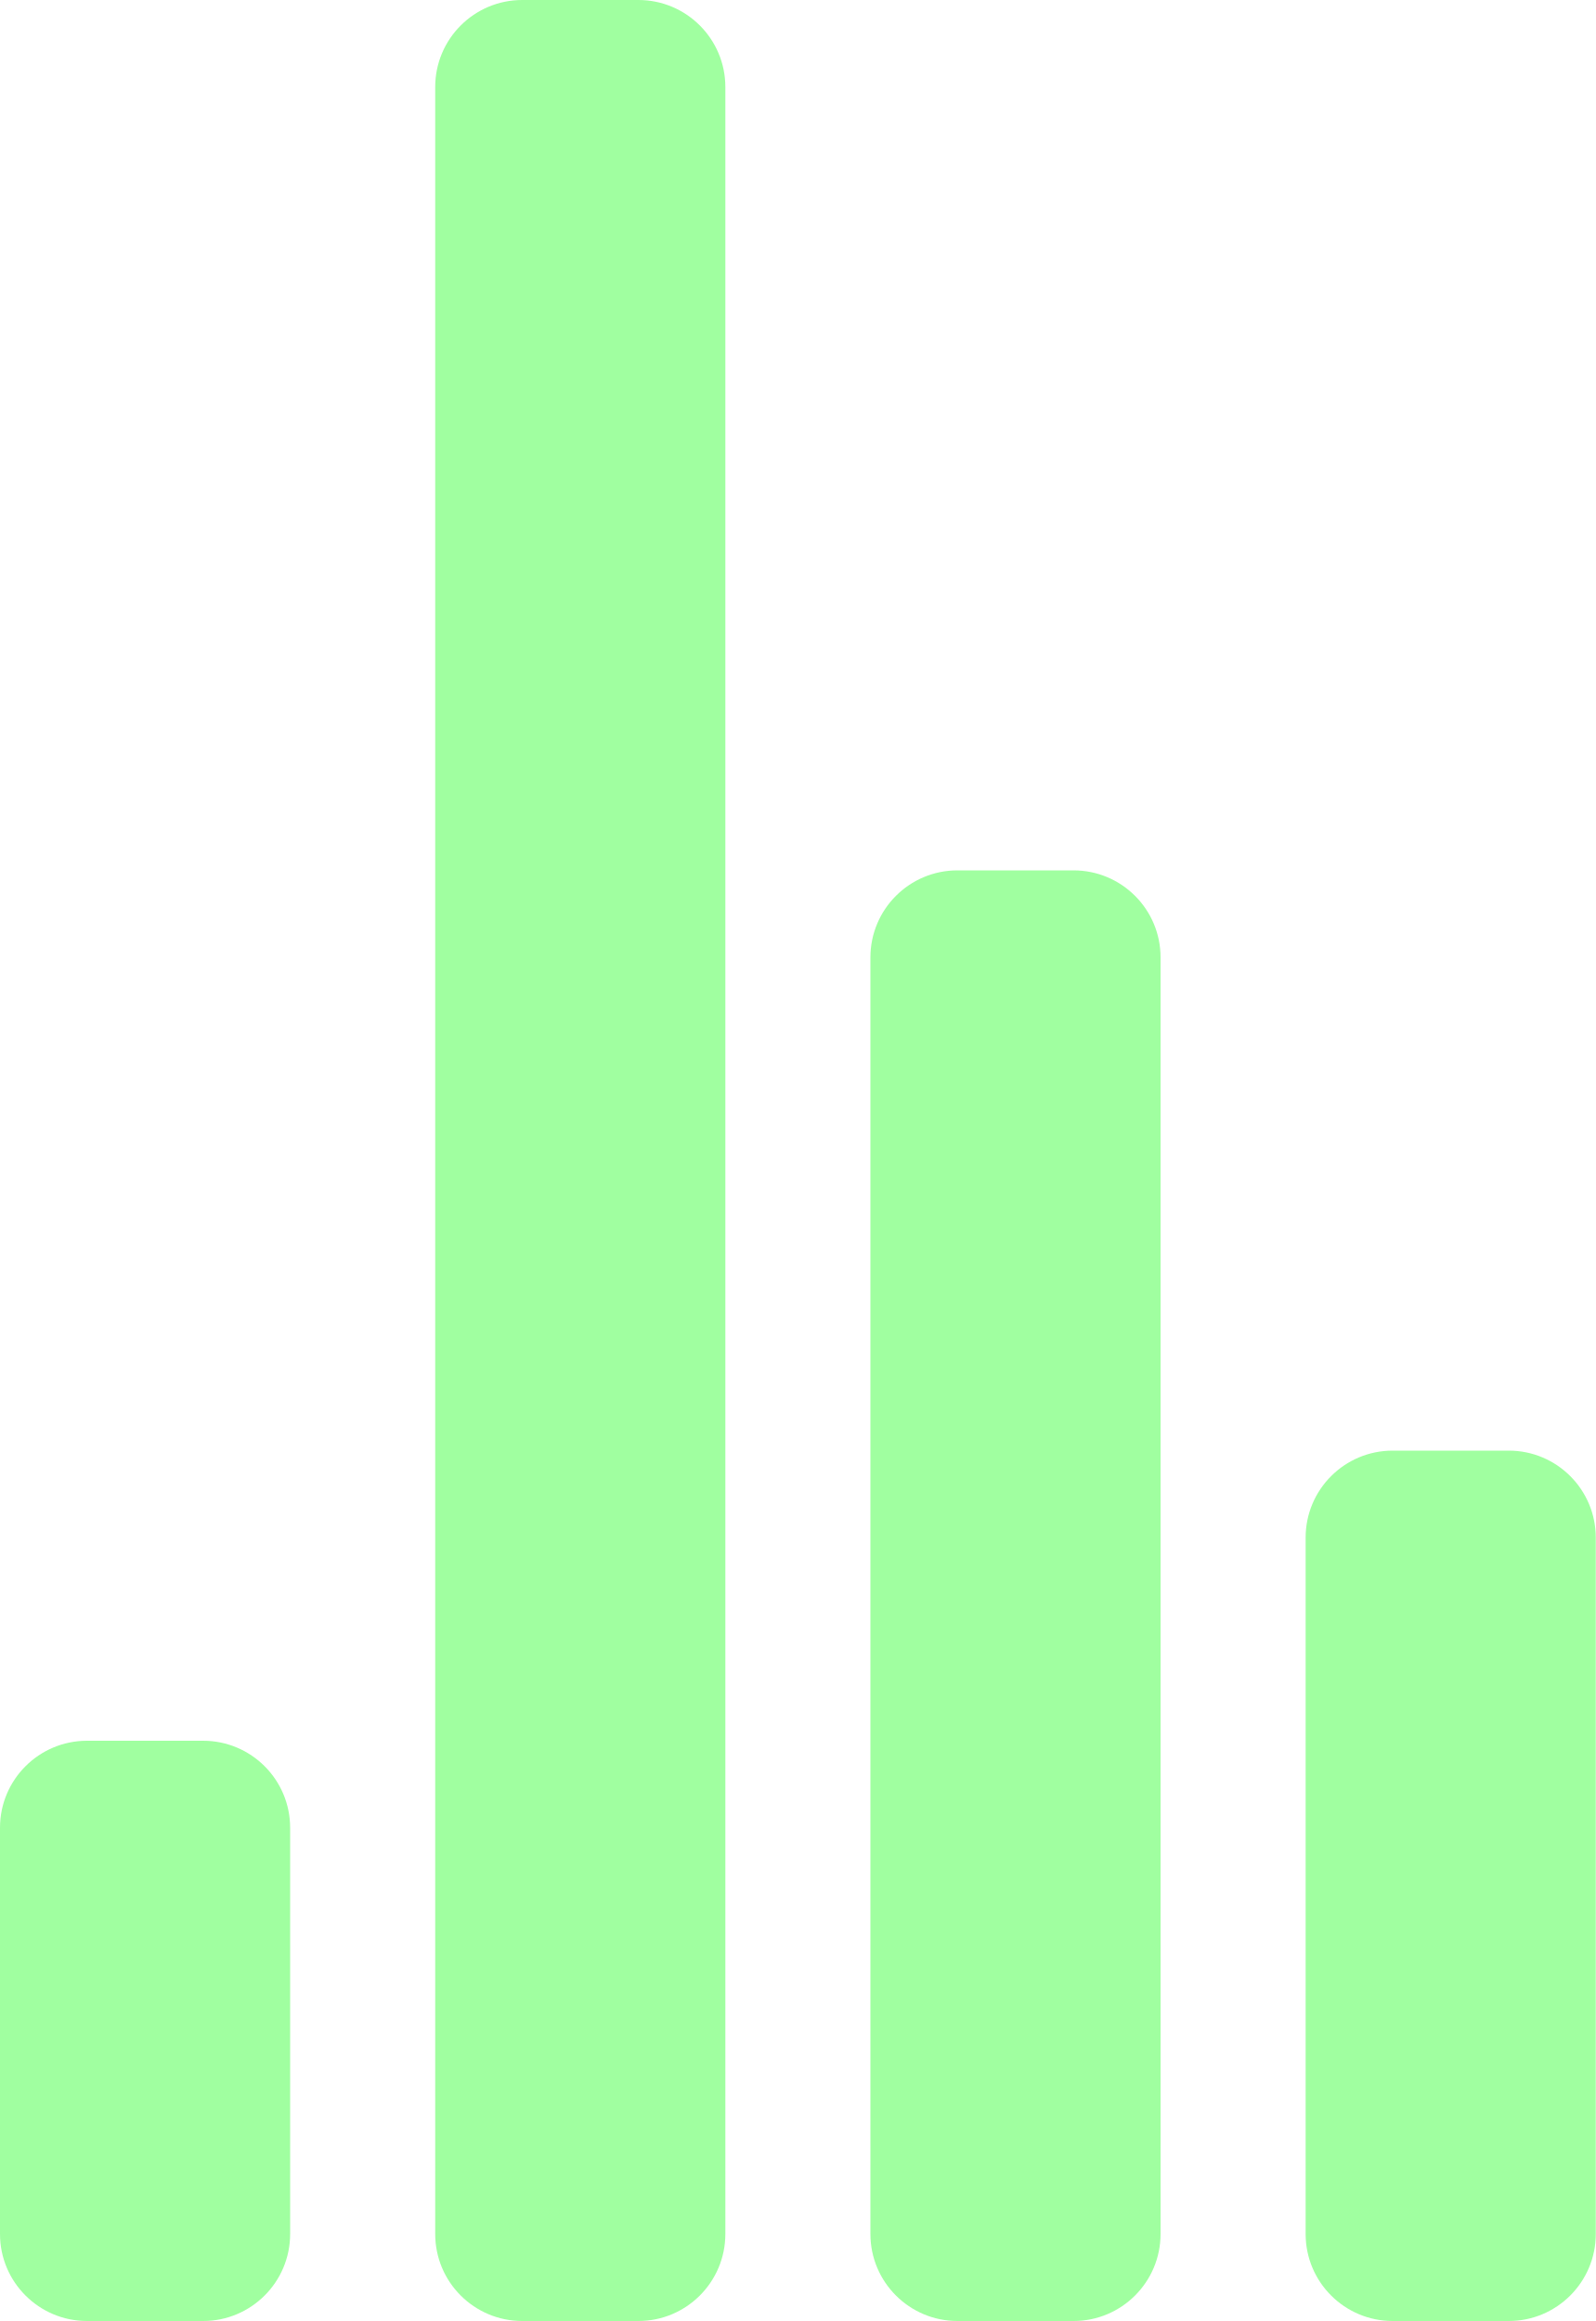
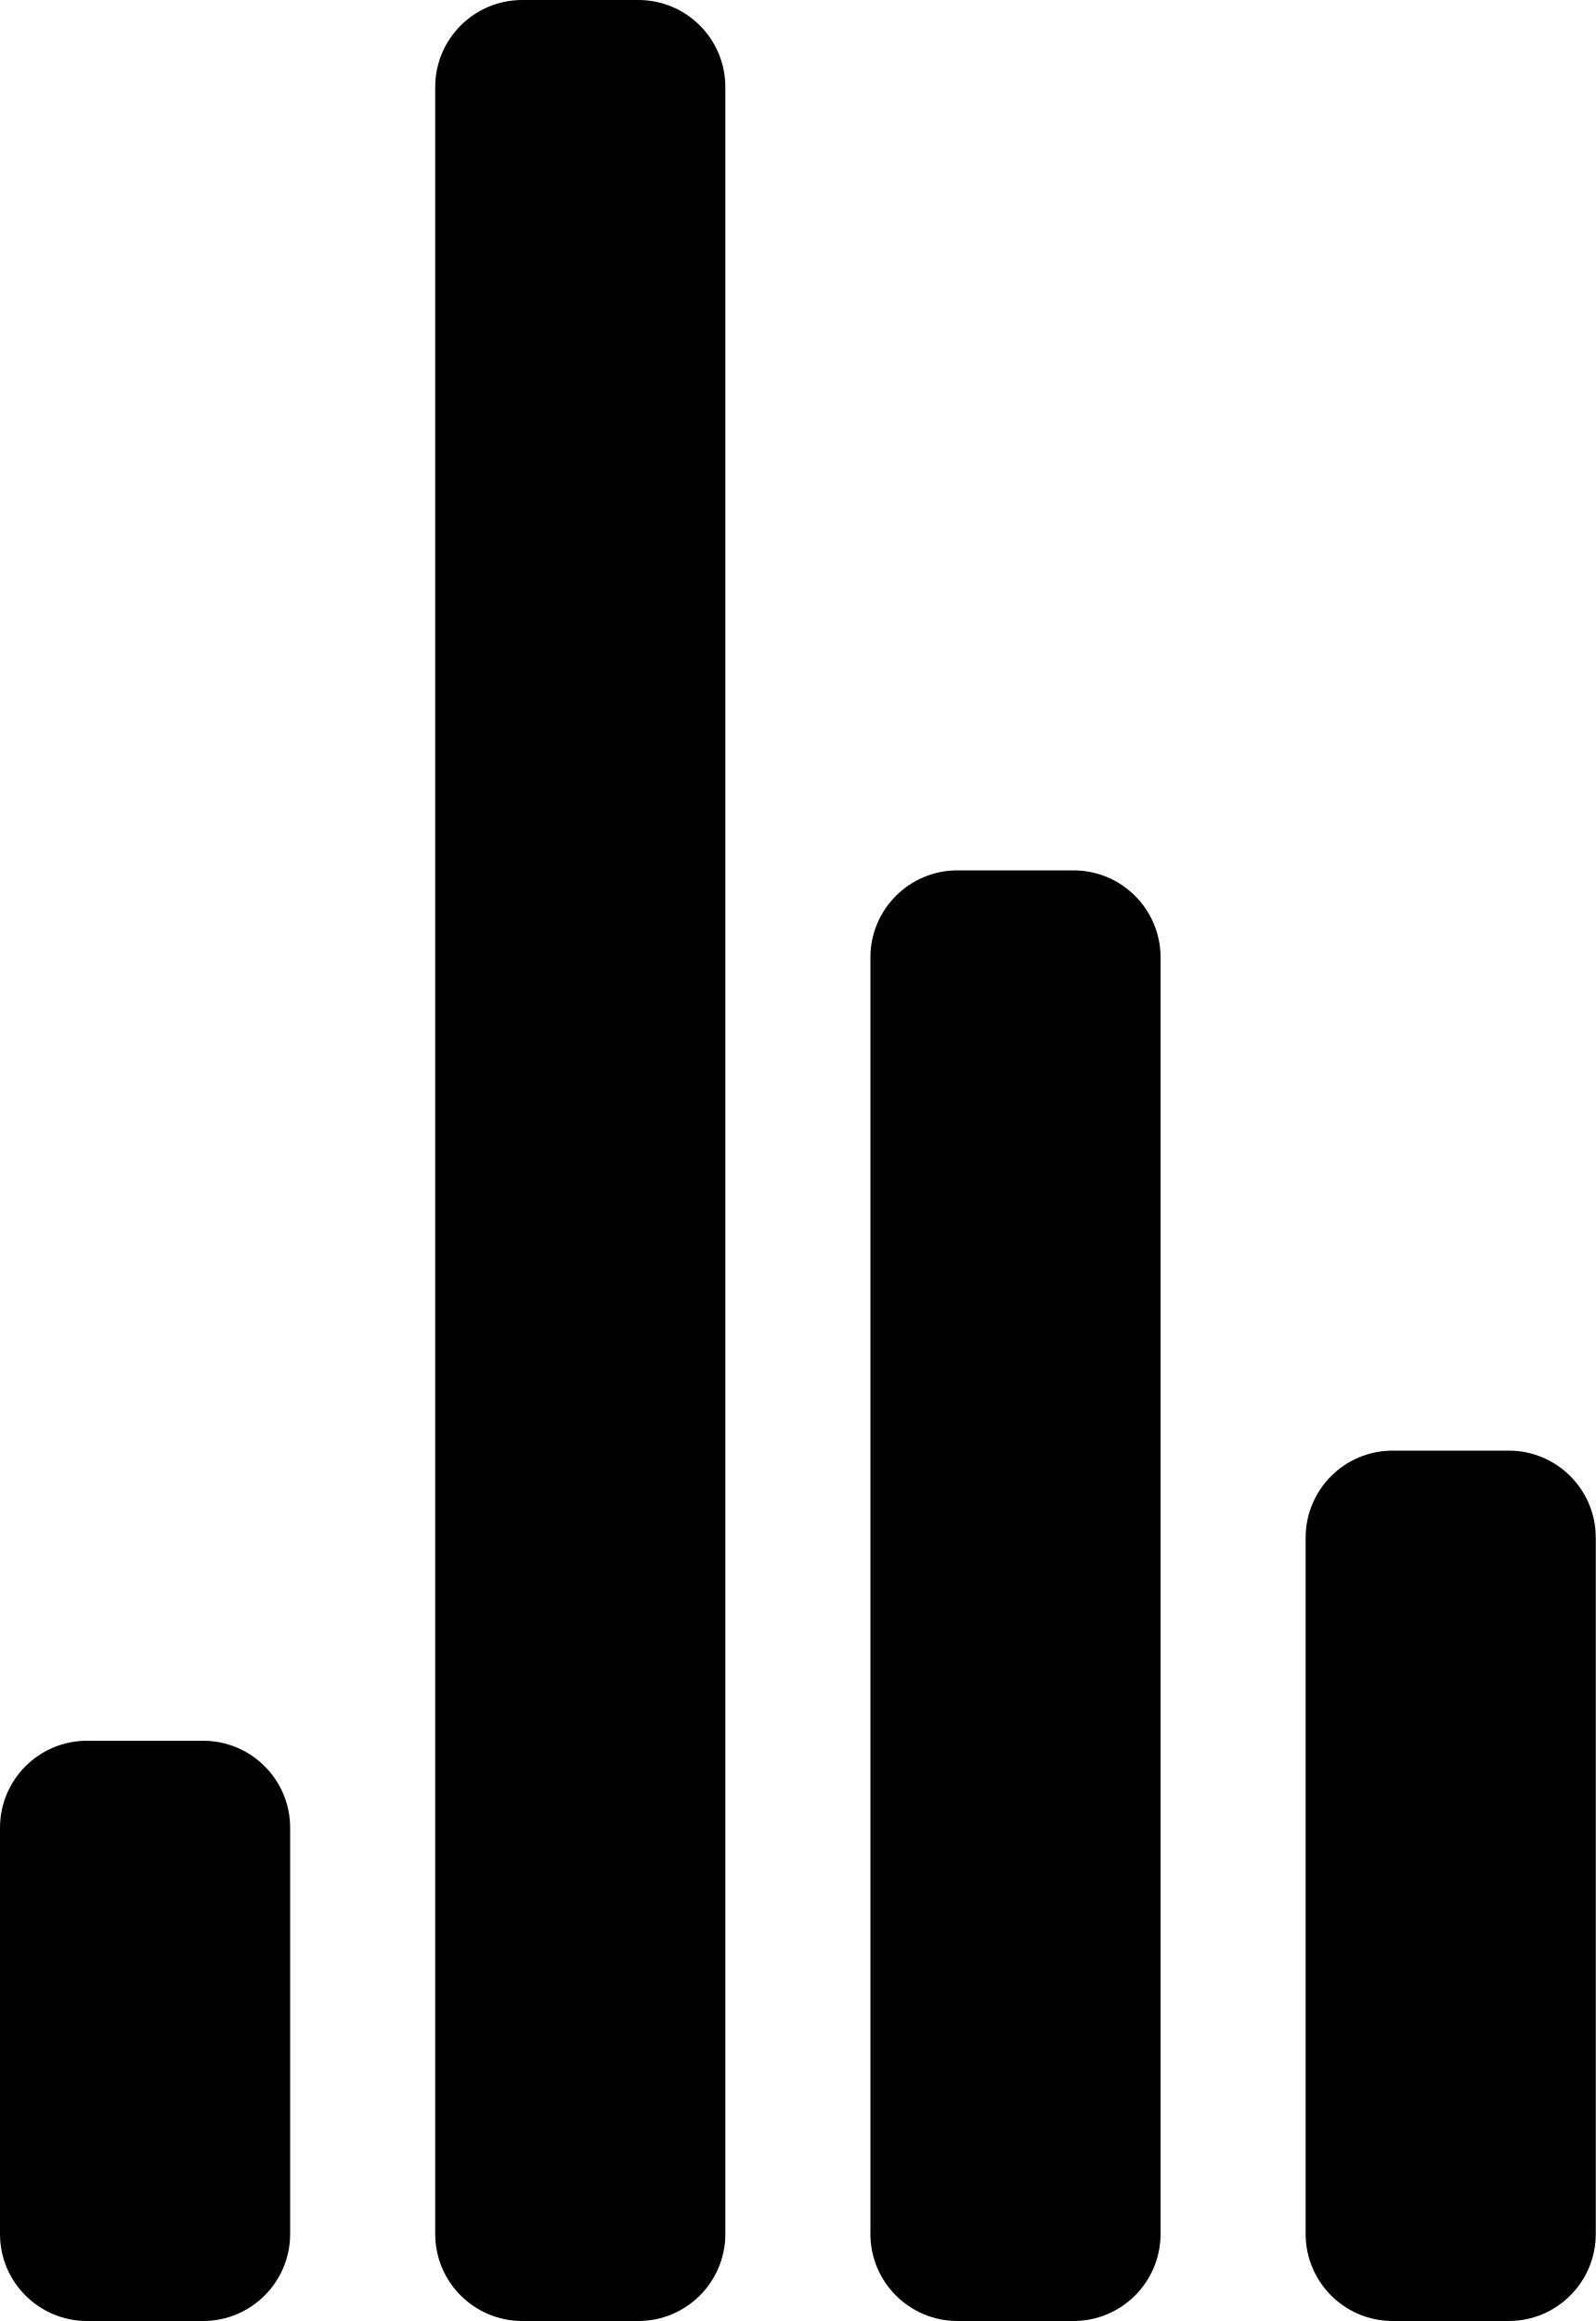
- <svg xmlns="http://www.w3.org/2000/svg" width="55" height="80" viewBox="0 0 55 80" fill="#A0FFA0">
+ <svg xmlns="http://www.w3.org/2000/svg" width="55" height="80" viewBox="0 0 55 80" fill="currentColor">
  <g transform="matrix(1 0 0 -1 0 80)">
    <rect width="10" height="20" rx="3">
      <animate attributeName="height" begin="0s" dur="4.3s" values="20;45;57;80;64;32;66;45;64;23;66;13;64;56;34;34;2;23;76;79;20" calcMode="linear" repeatCount="indefinite" />
    </rect>
    <rect x="15" width="10" height="80" rx="3">
      <animate attributeName="height" begin="0s" dur="2s" values="80;55;33;5;75;23;73;33;12;14;60;80" calcMode="linear" repeatCount="indefinite" />
    </rect>
    <rect x="30" width="10" height="50" rx="3">
      <animate attributeName="height" begin="0s" dur="1.4s" values="50;34;78;23;56;23;34;76;80;54;21;50" calcMode="linear" repeatCount="indefinite" />
    </rect>
    <rect x="45" width="10" height="30" rx="3">
      <animate attributeName="height" begin="0s" dur="2s" values="30;45;13;80;56;72;45;76;34;23;67;30" calcMode="linear" repeatCount="indefinite" />
    </rect>
  </g>
</svg>
